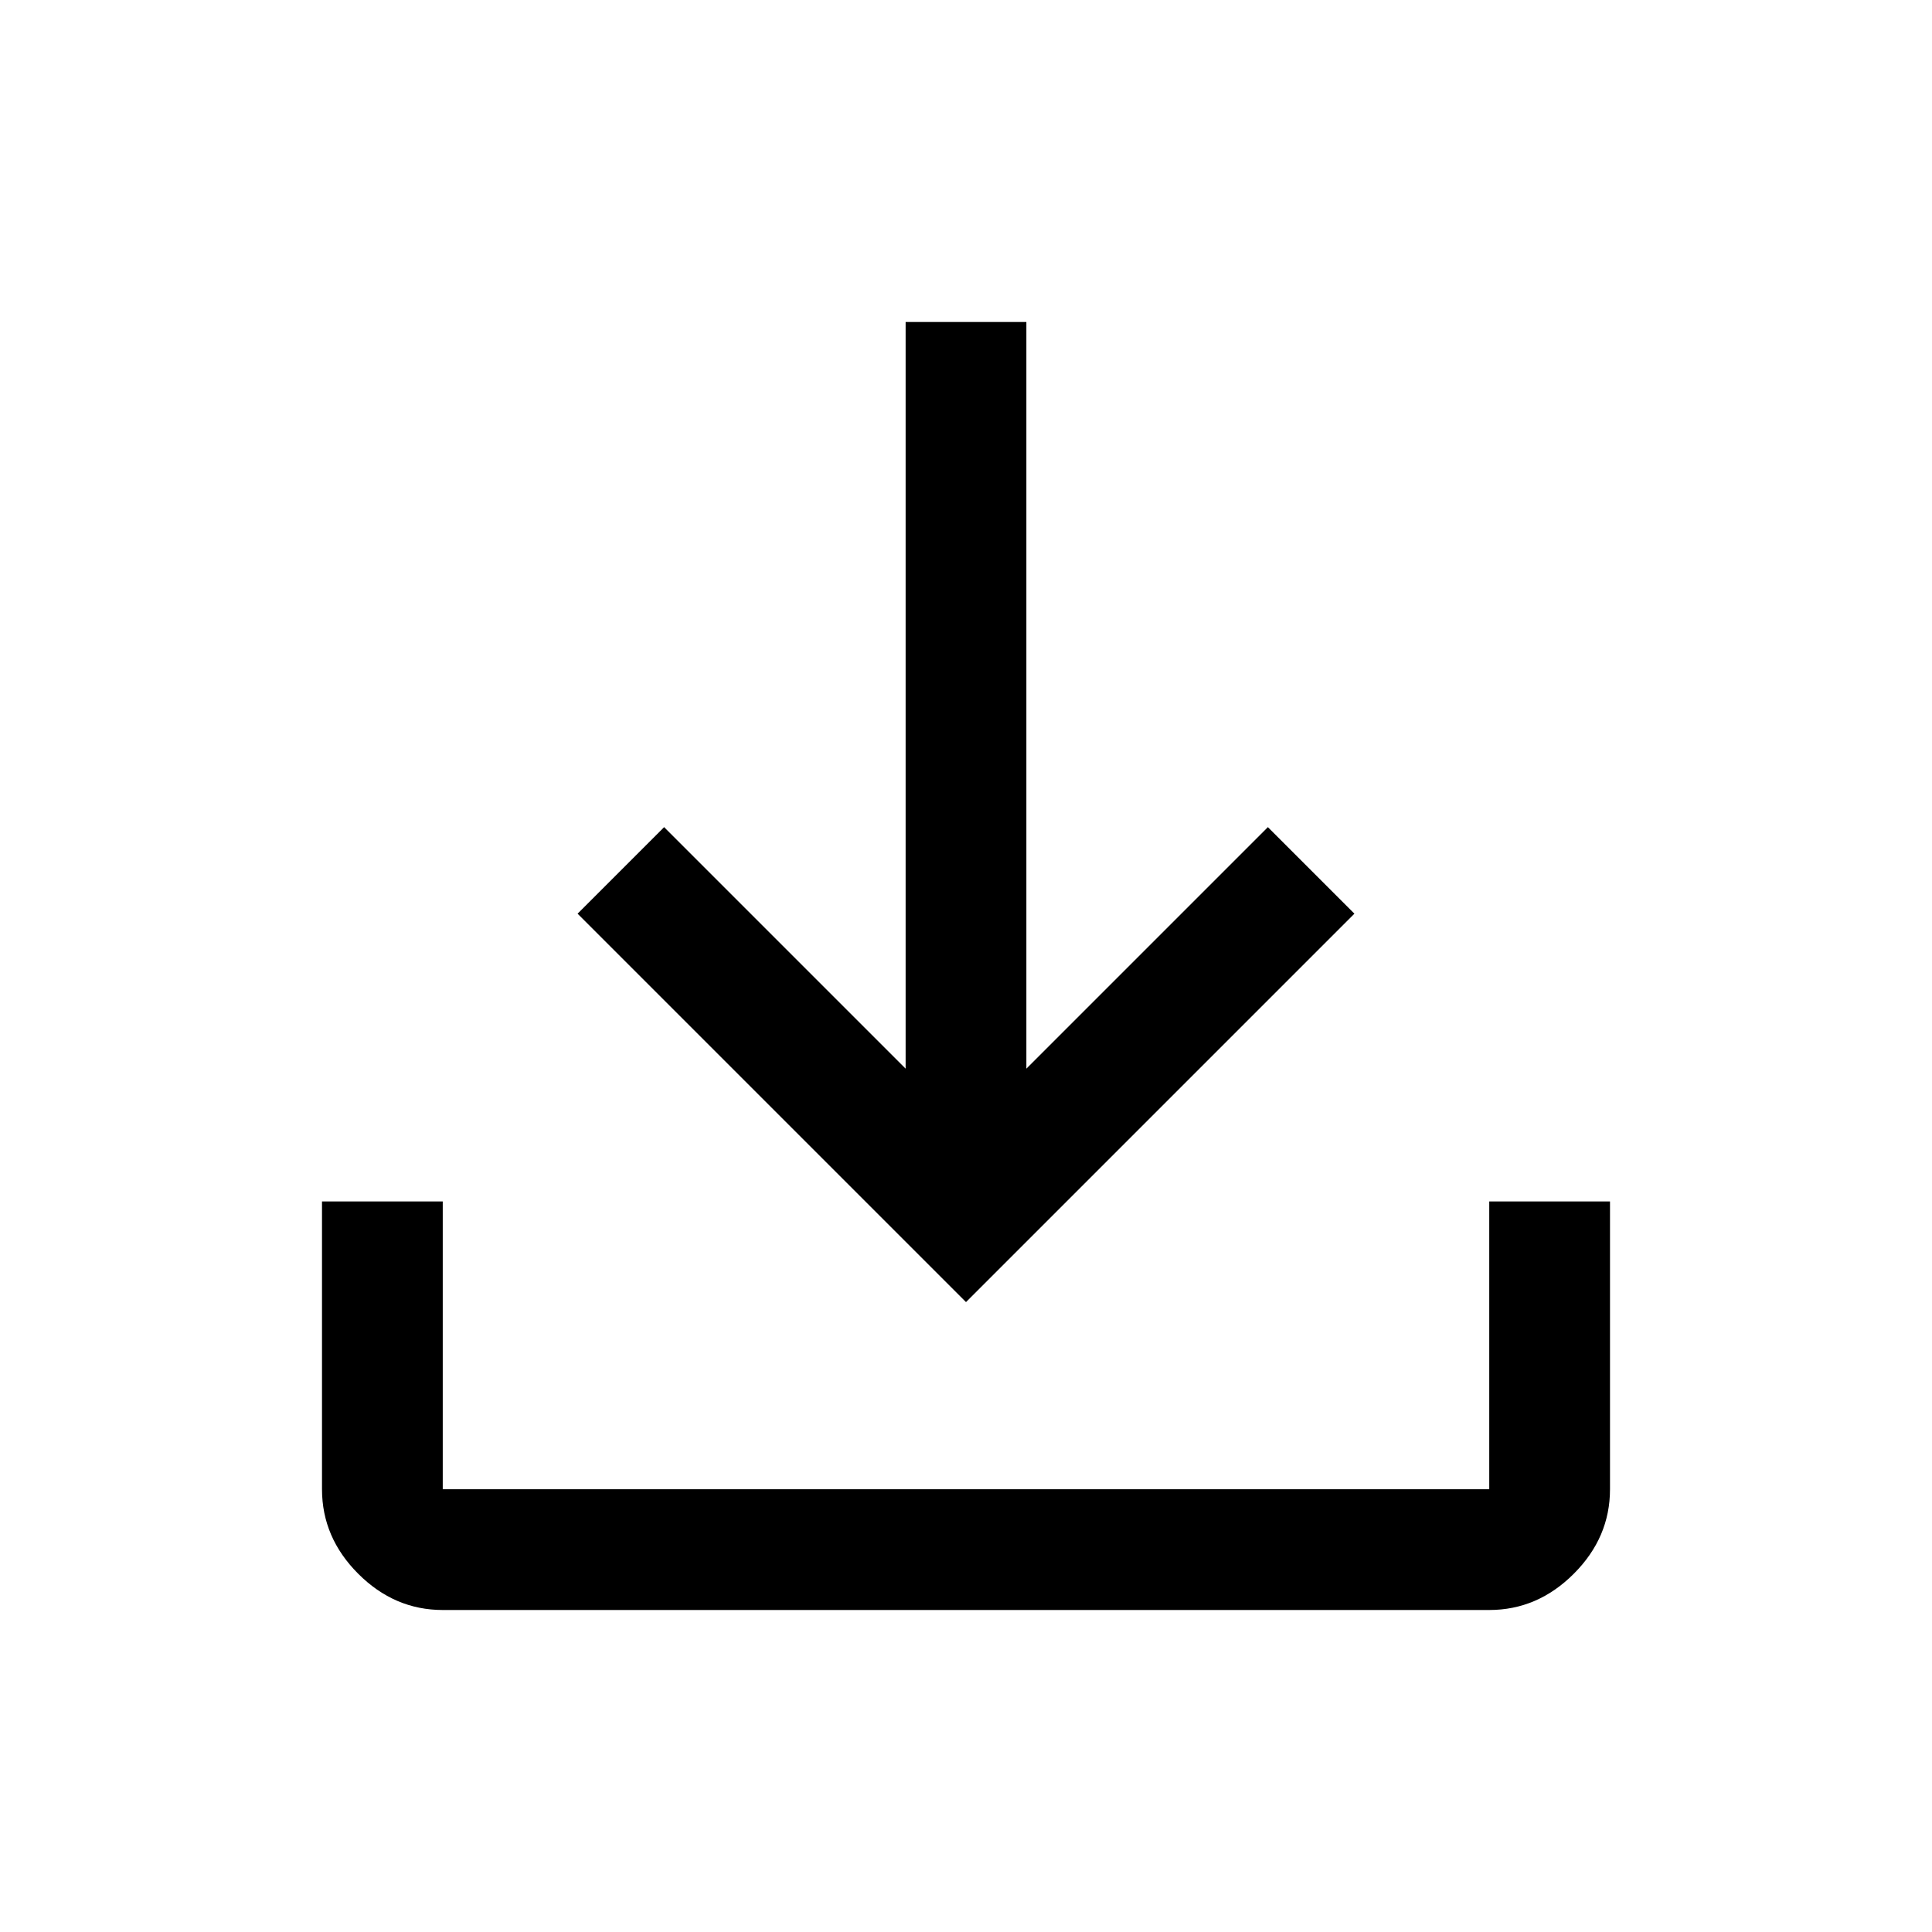
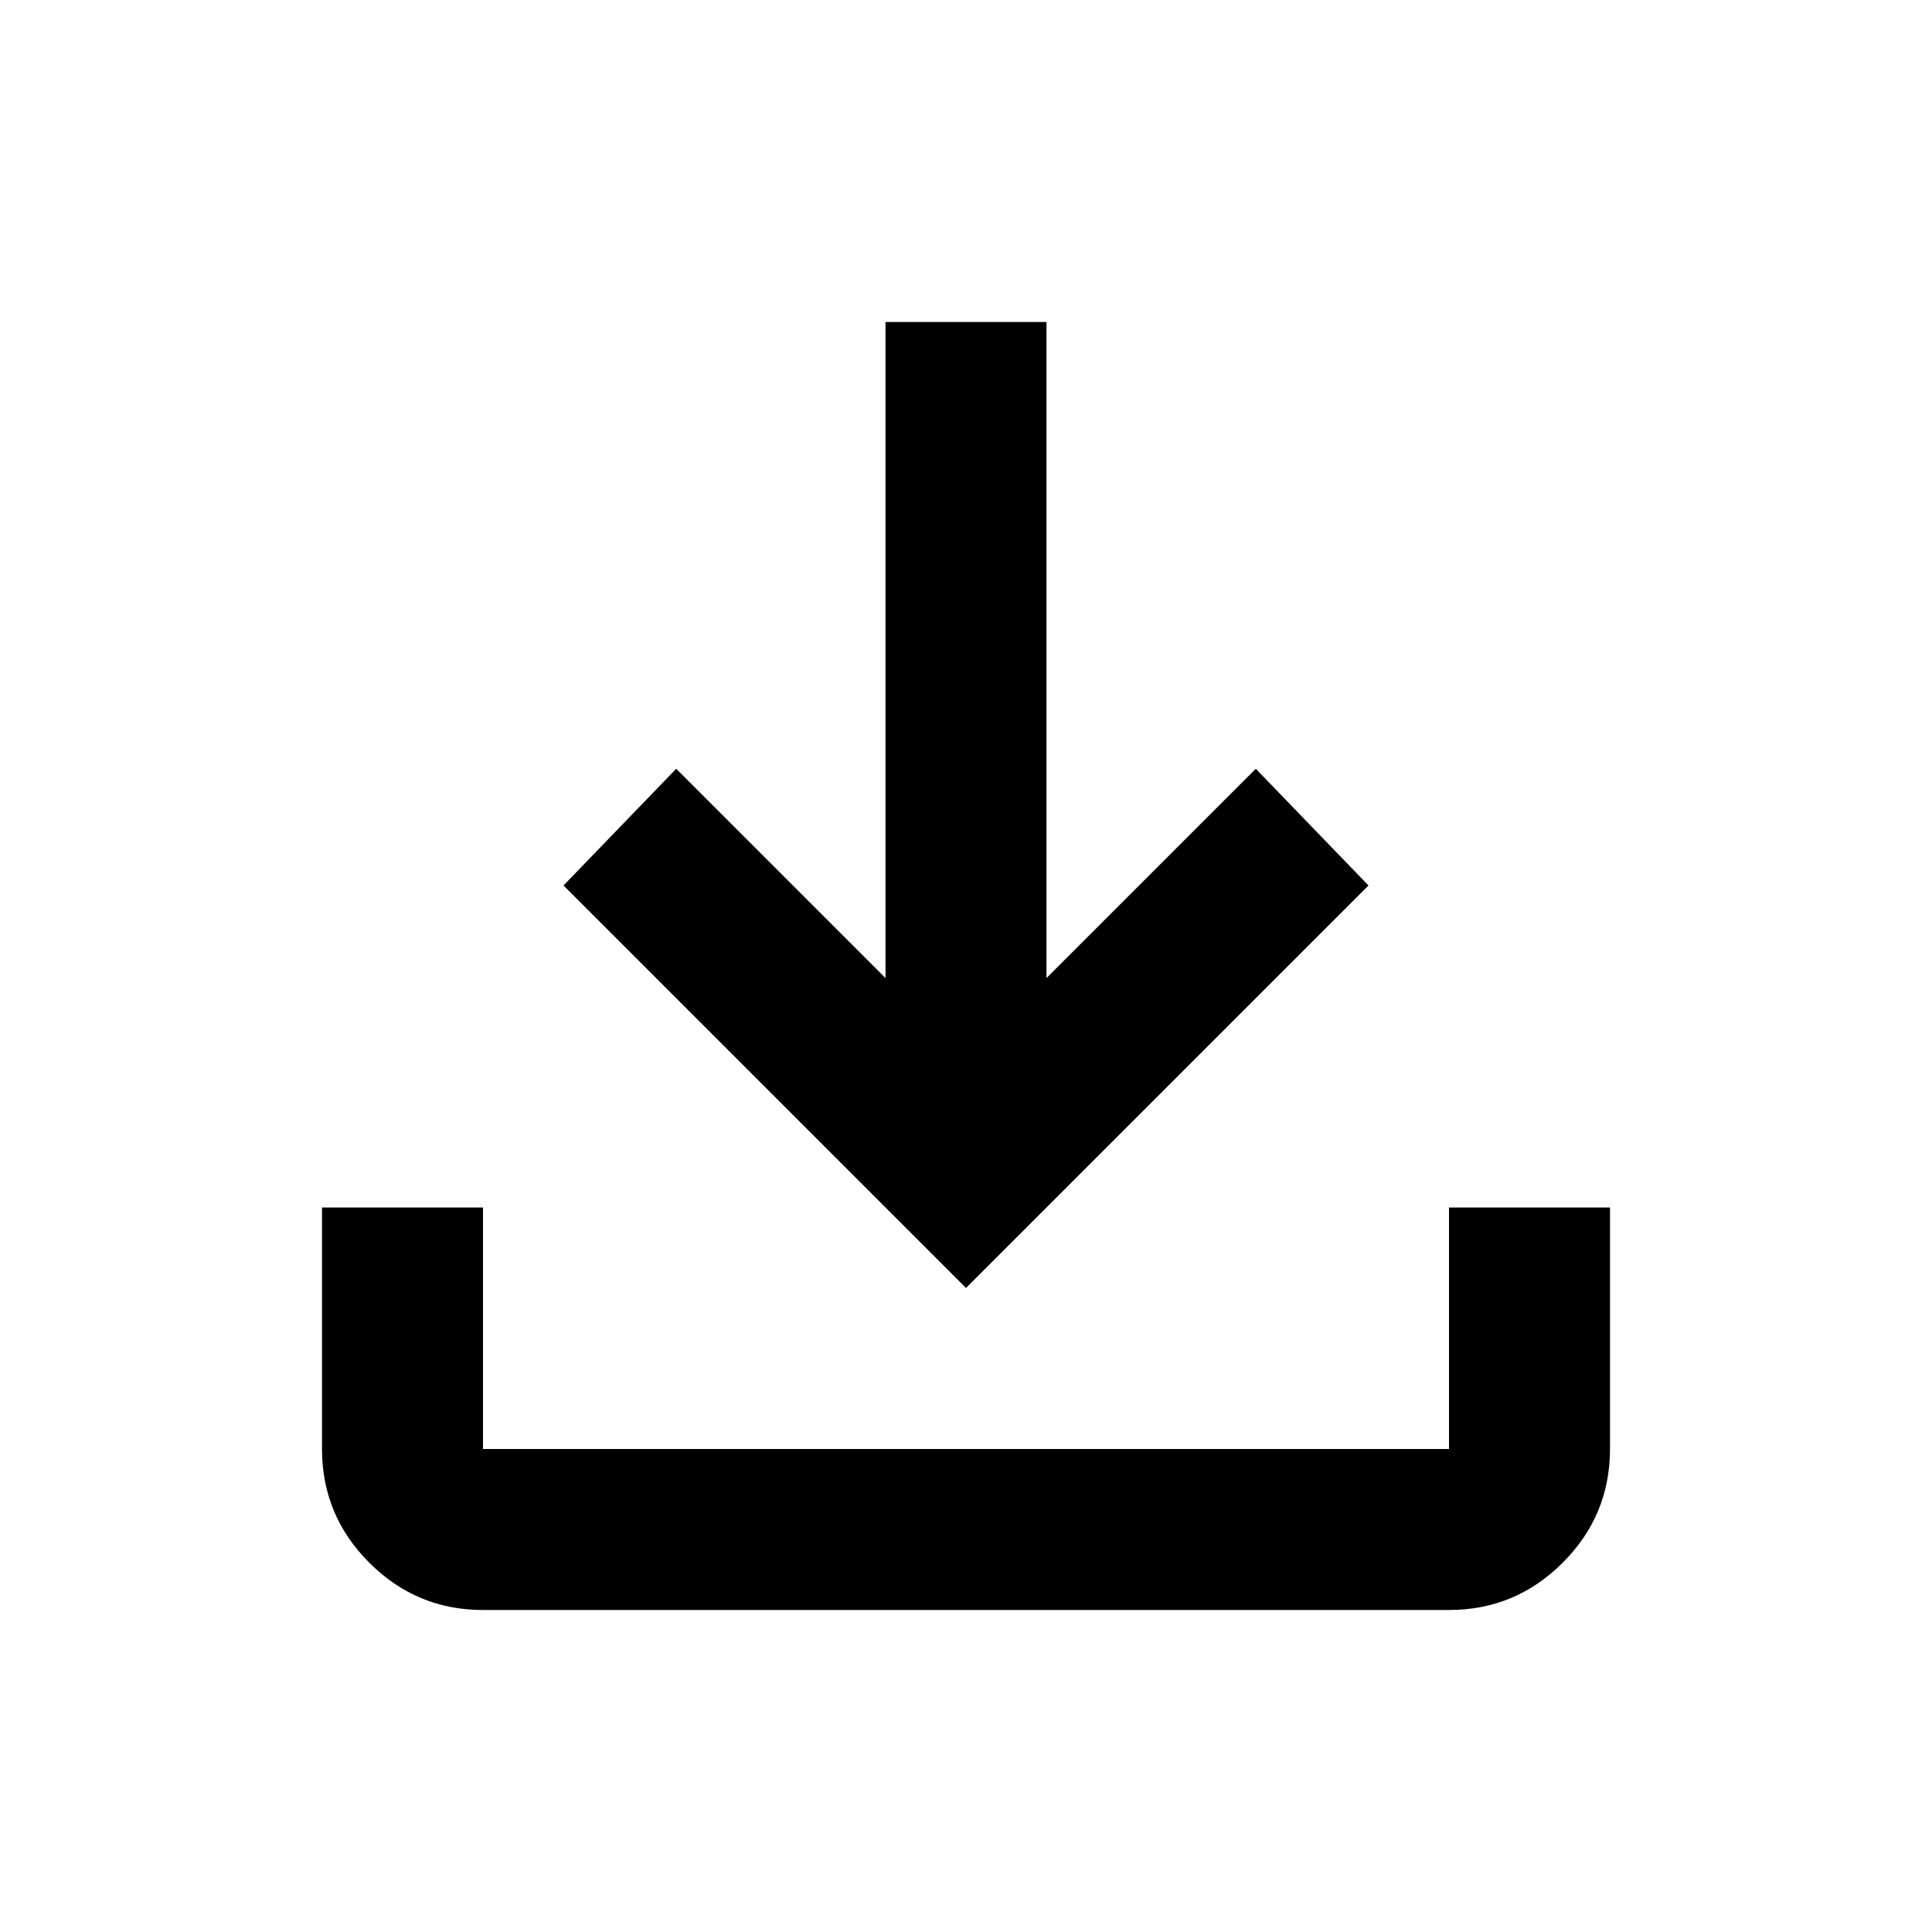
- <svg xmlns="http://www.w3.org/2000/svg" width="48" height="48" viewBox="0 -960 960 960">
-   <path d="M480-313 287-506l43-43 120 120v-371h60v371l120-120 43 43-193 193ZM220-160q-24 0-42-18t-18-42v-143h60v143h520v-143h60v143q0 24-18 42t-42 18H220Z" />
+ <svg xmlns="http://www.w3.org/2000/svg" viewBox="0 -960 960 960" width="48" height="48">
+   <path d="M480-320 280-520l56-58 104 104v-326h80v326l104-104 56 58-200 200ZM240-160q-33 0-56.5-23.5T160-240v-120h80v120h480v-120h80v120q0 33-23.5 56.5T720-160H240Z" />
</svg>
